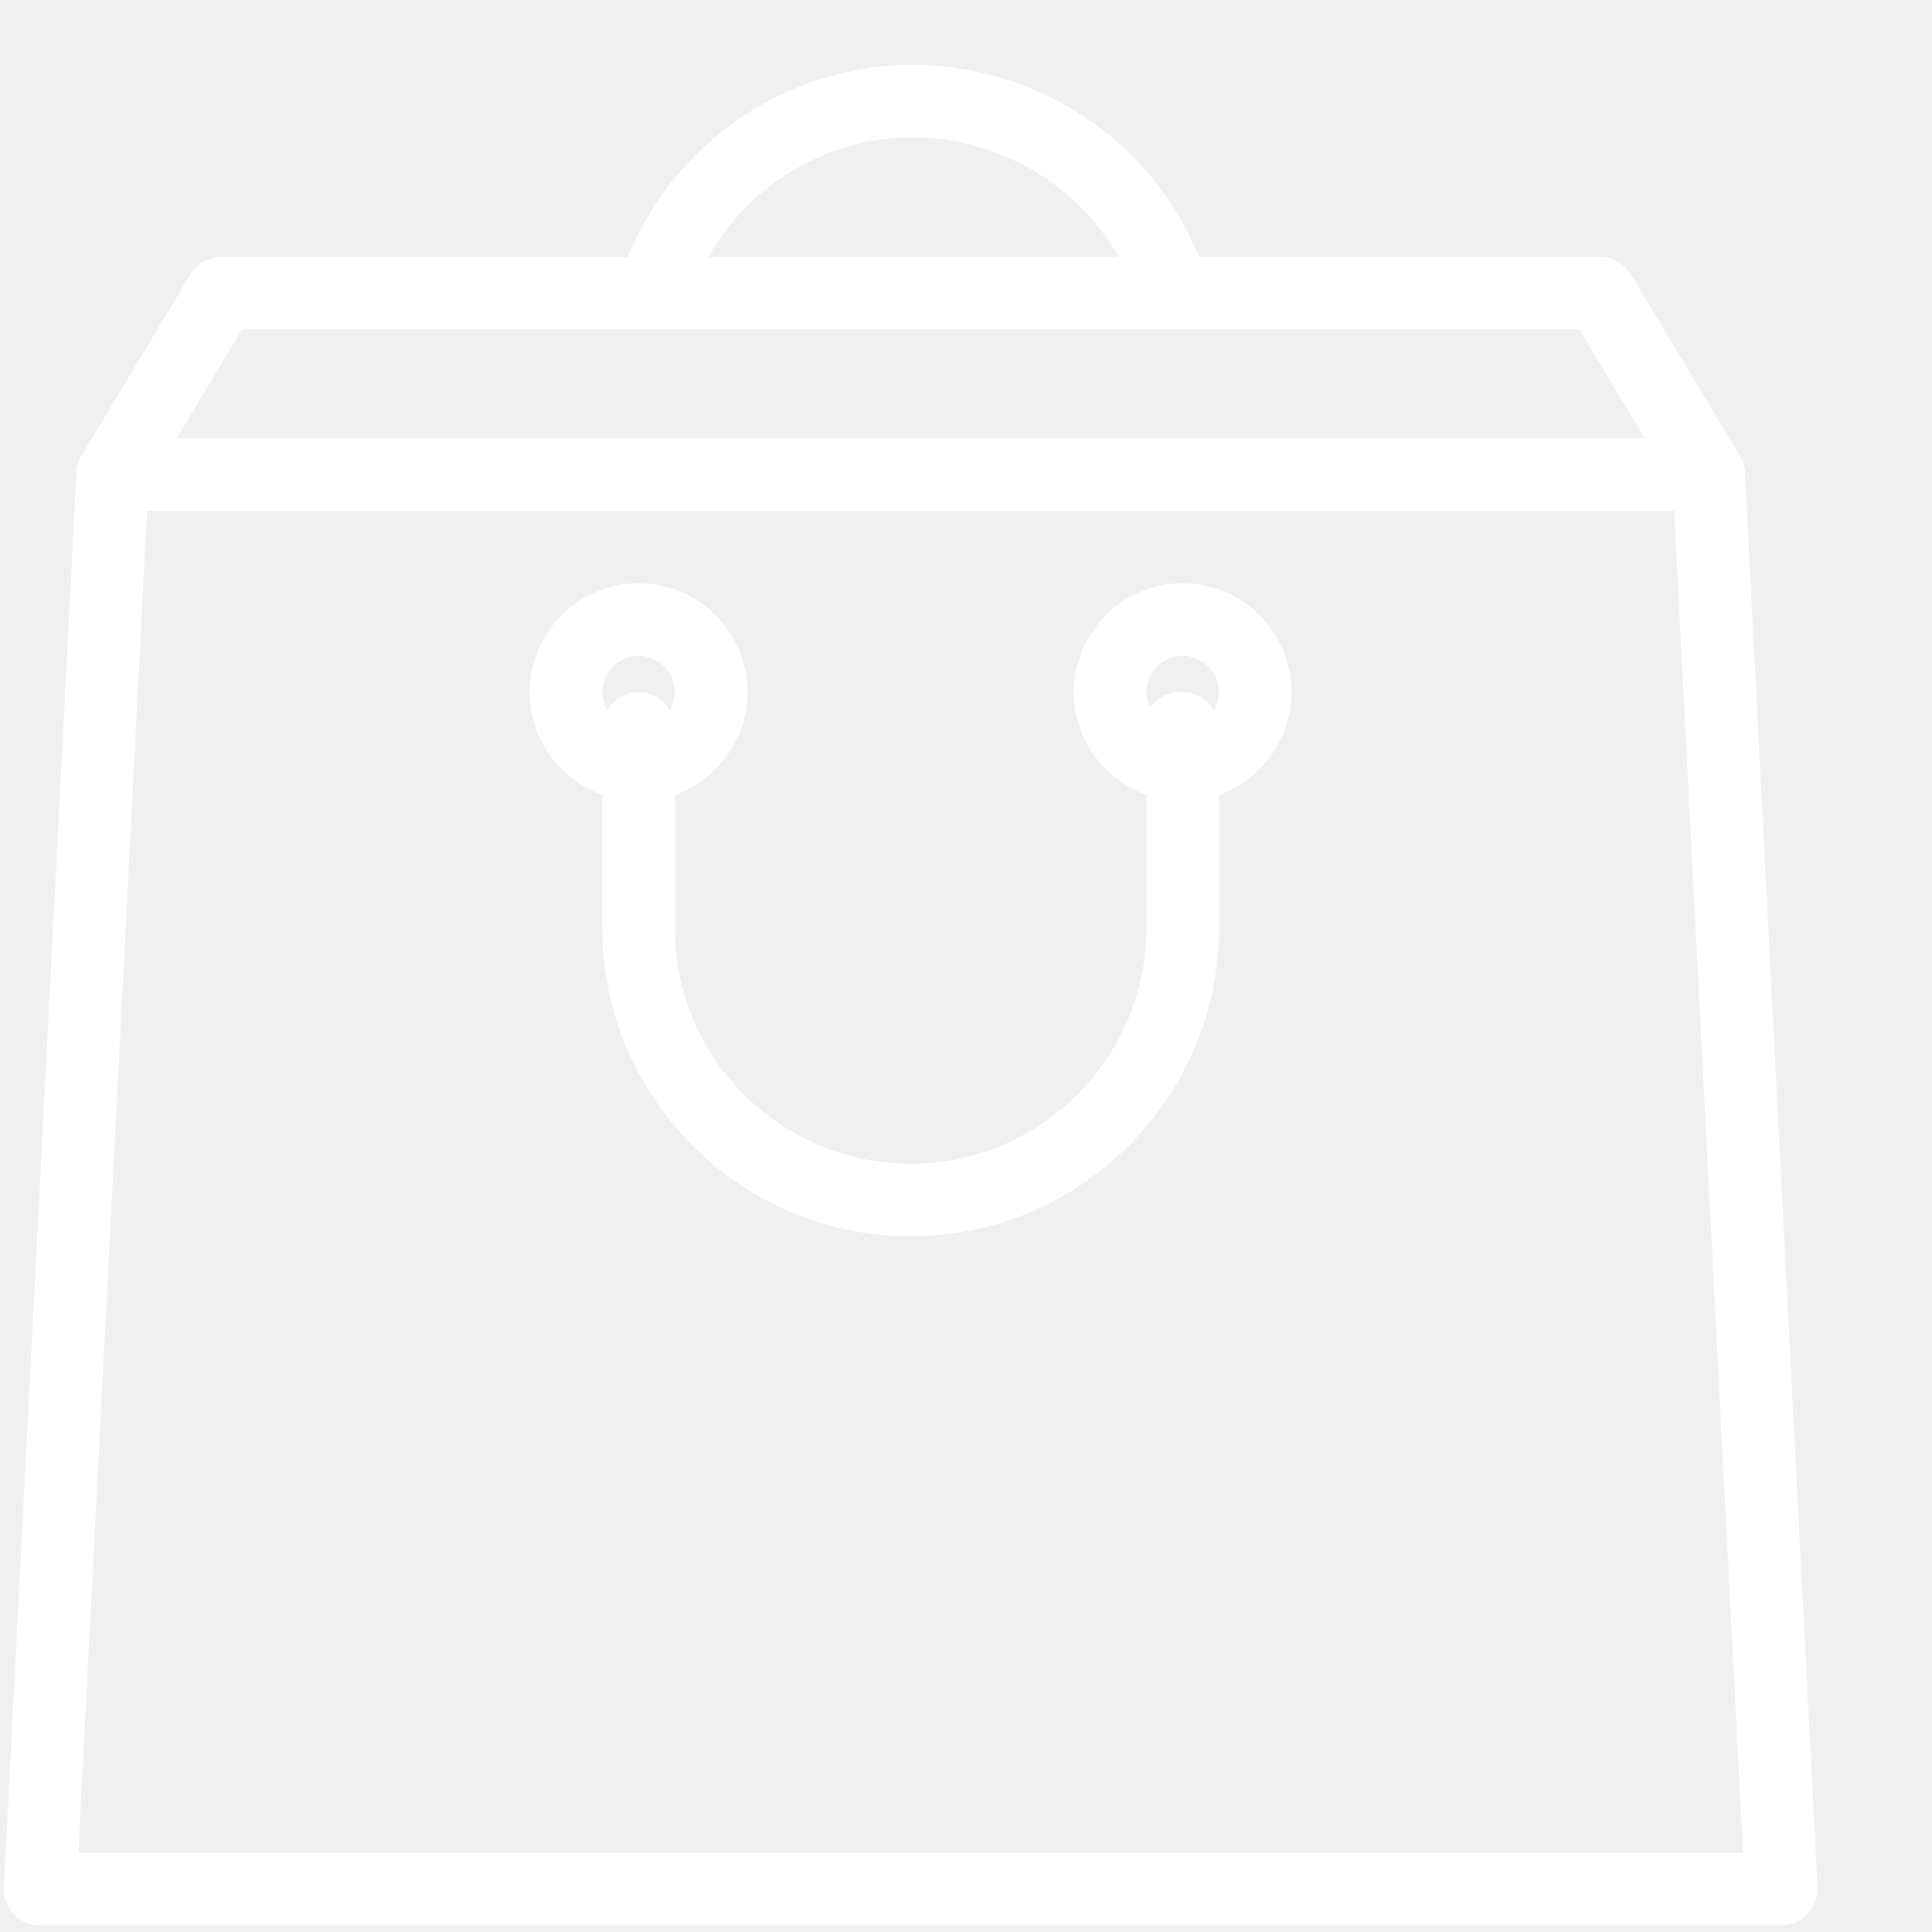
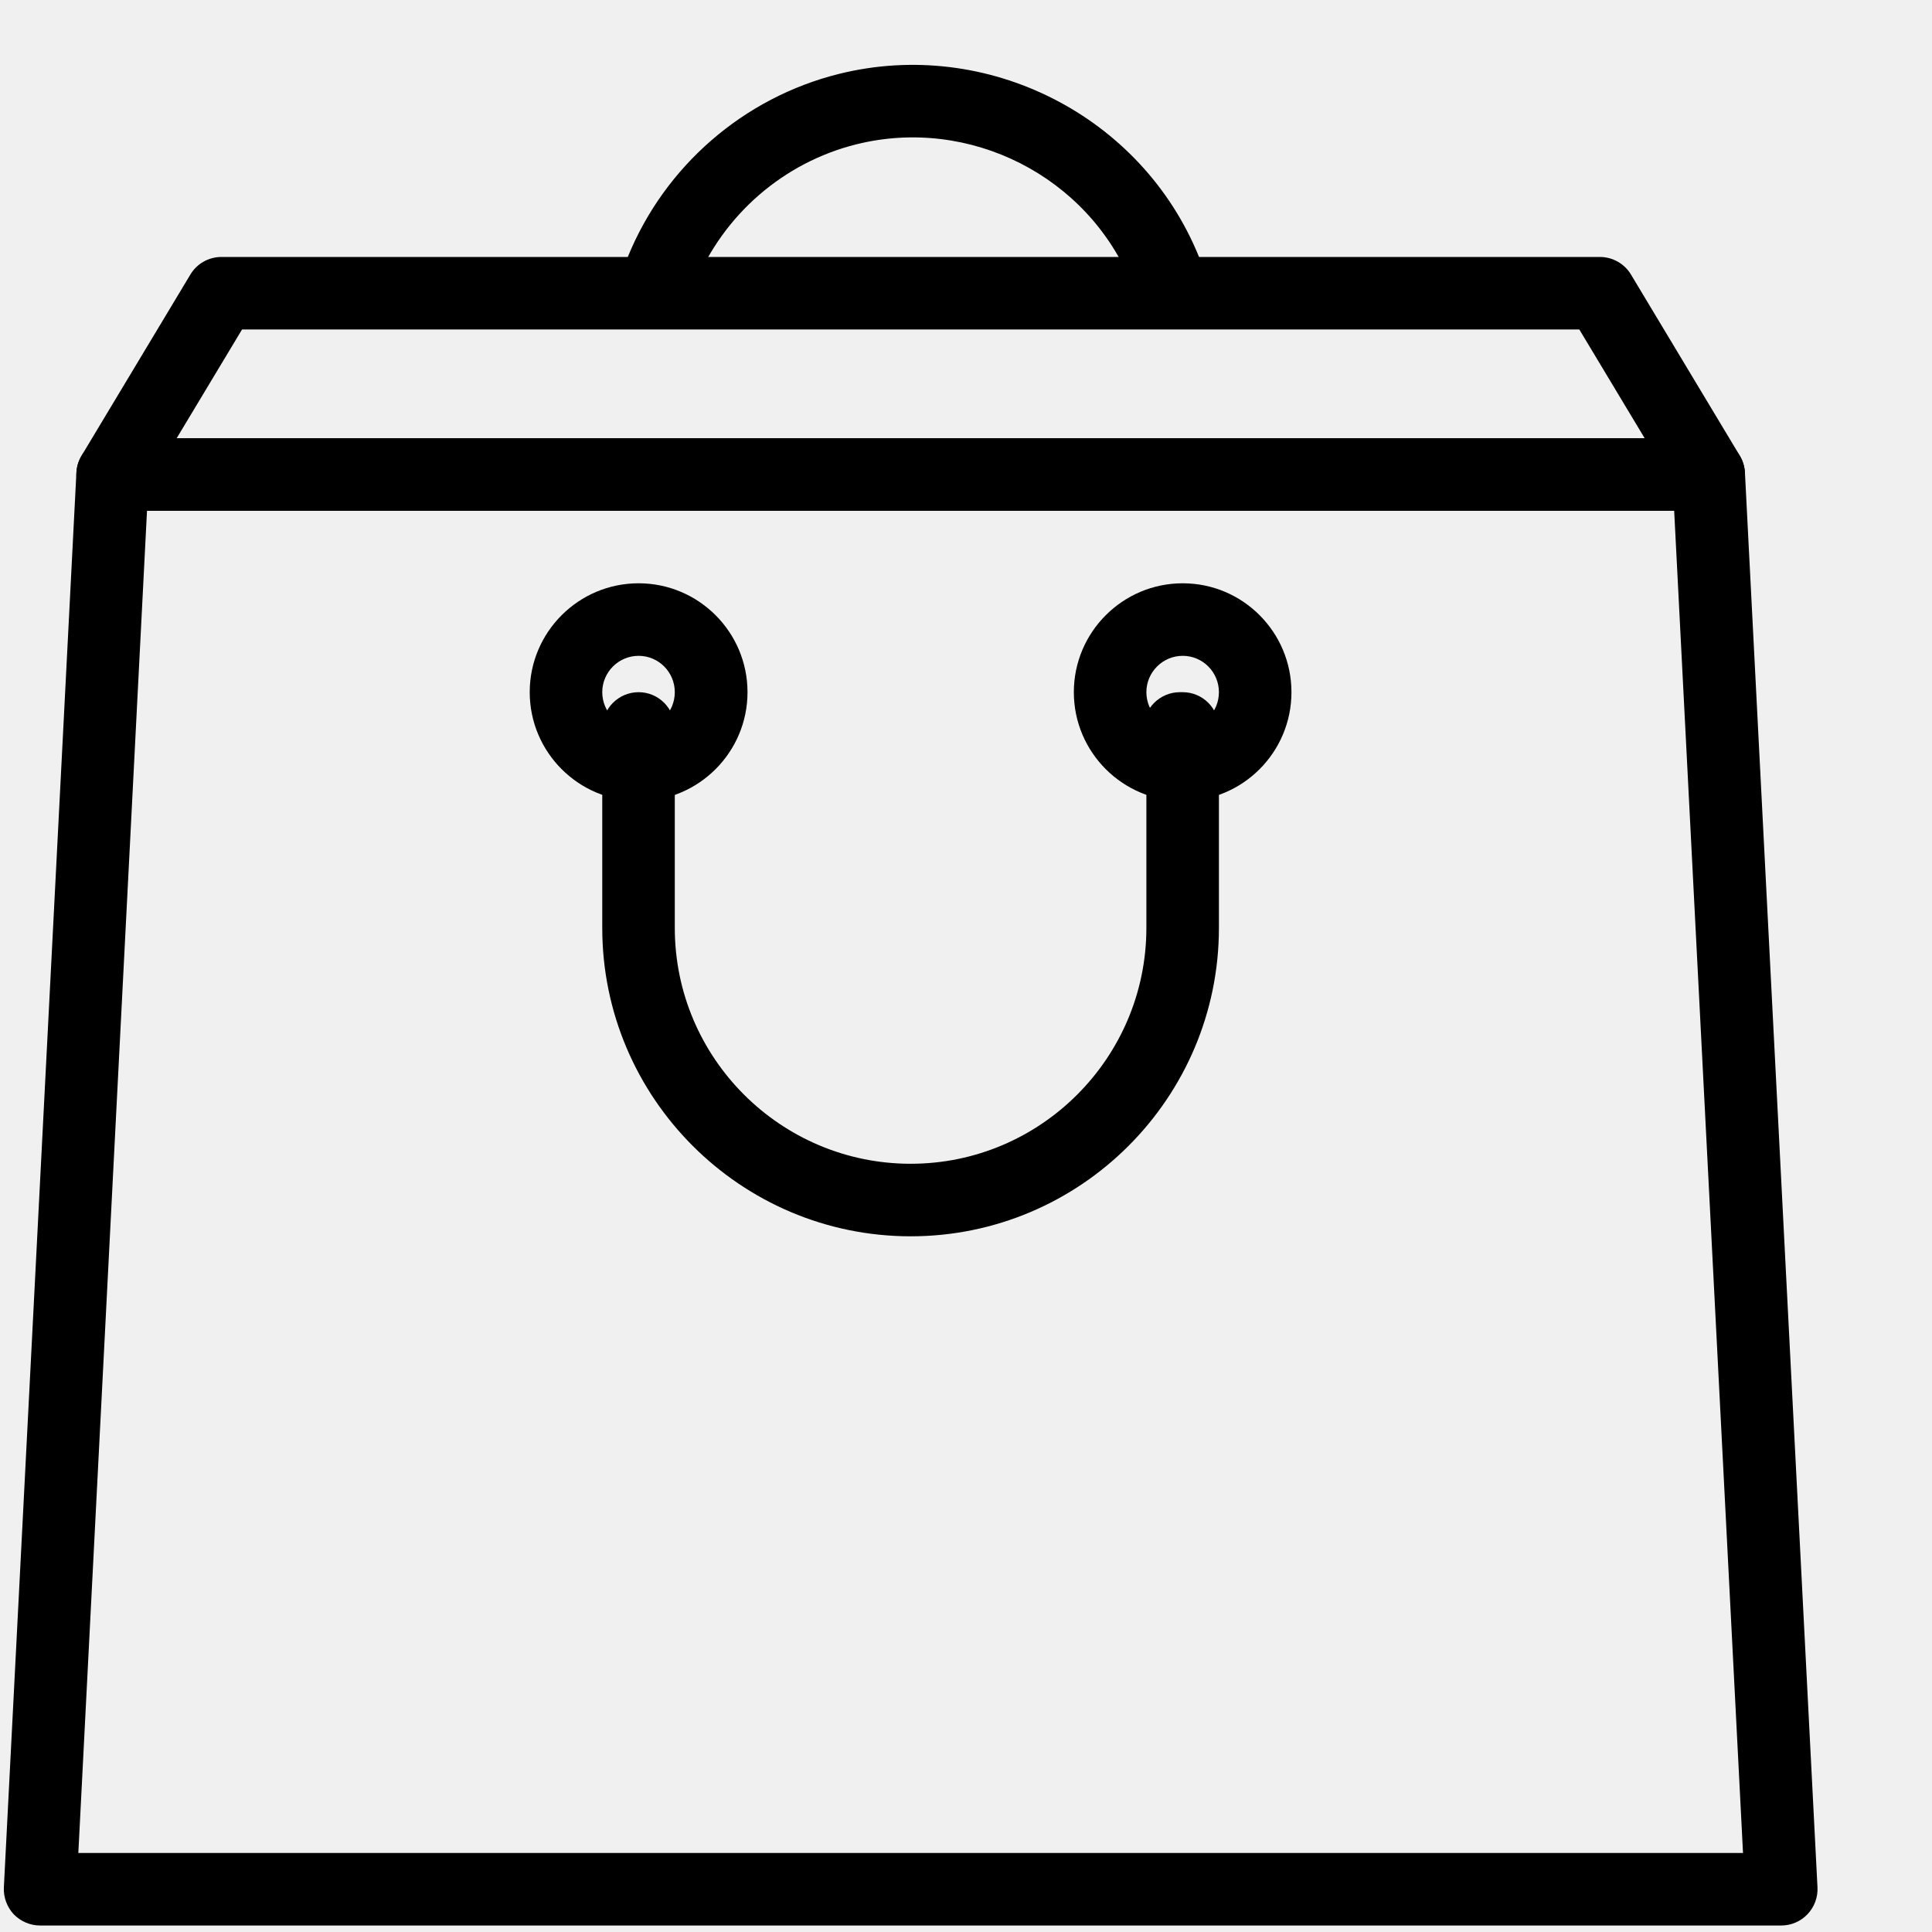
<svg xmlns="http://www.w3.org/2000/svg" width="11px" height="11px" viewBox="0 0 11 11" version="1.1">
  <defs />
  <g id="Welcome" stroke="none" stroke-width="1" fill="none" fill-rule="evenodd">
-     <g id="Product-Detail-Page" transform="translate(-1251, -484)" fill="#FFFFFF" fill-rule="nonzero">
+     <g id="Product-Detail-Page" transform="translate(-1251, -484)" fill="#000000" fill-rule="nonzero">
      <g id="Wishlist-and-Add-Icon" transform="translate(935, 472)">
        <g id="add-to-bag" transform="translate(289, 0)">
          <g id="Empty-Shopping-Bag" transform="translate(27, 12)">
            <path d="M6.72,1.867 C6.598,1.008 5.851,0.361 4.982,0.361 C4.424,0.361 3.894,0.63 3.564,1.082 C3.497,1.174 3.517,1.303 3.609,1.371 C3.701,1.438 3.83,1.418 3.897,1.326 C4.15,0.98 4.555,0.774 4.982,0.774 C5.646,0.774 6.218,1.269 6.311,1.925 C6.326,2.028 6.414,2.102 6.515,2.102 C6.525,2.102 6.535,2.102 6.545,2.1 C6.658,2.084 6.736,1.98 6.72,1.867 Z" id="Shape" transform="translate(5.123261, 1.231655) rotate(-14) translate(-5.123261, -1.231655) " />
            <path d="M9.906,2.595 L9.286,1.563 C9.249,1.501 9.181,1.463 9.109,1.463 L2.404,1.463 C2.29,1.463 2.29,1.876 2.404,1.876 L8.992,1.876 L9.364,2.495 L1.006,2.495 L1.378,1.876 L3.43,1.876 C3.544,1.876 3.544,1.463 3.43,1.463 L1.261,1.463 C1.188,1.463 1.121,1.501 1.084,1.563 L0.464,2.595 C0.426,2.659 0.425,2.739 0.462,2.804 C0.498,2.868 0.567,2.908 0.641,2.908 L9.728,2.908 C9.803,2.908 9.872,2.868 9.908,2.804 C9.945,2.739 9.944,2.659 9.906,2.595 Z" id="Shape" />
            <path d="M9.935,2.691 C9.929,2.581 9.839,2.495 9.729,2.495 L0.641,2.495 C0.531,2.495 0.441,2.581 0.435,2.691 L0.022,10.746 C0.019,10.802 0.04,10.858 0.078,10.899 C0.118,10.94 0.172,10.963 0.228,10.963 L10.142,10.963 C10.198,10.963 10.252,10.94 10.291,10.899 C10.33,10.858 10.351,10.802 10.348,10.746 L9.935,2.691 Z M0.446,10.55 L0.837,2.908 L9.532,2.908 L9.924,10.55 L0.446,10.55 Z" id="Shape" />
            <path d="M6.734,3.321 C6.392,3.321 6.114,3.599 6.114,3.941 C6.114,4.283 6.392,4.561 6.734,4.561 C7.076,4.561 7.353,4.283 7.353,3.941 C7.353,3.599 7.076,3.321 6.734,3.321 Z M6.734,4.148 C6.62,4.148 6.527,4.055 6.527,3.941 C6.527,3.827 6.62,3.734 6.734,3.734 C6.848,3.734 6.94,3.827 6.94,3.941 C6.94,4.055 6.848,4.148 6.734,4.148 Z" id="Shape" />
            <path d="M3.636,3.321 C3.294,3.321 3.016,3.599 3.016,3.941 C3.016,4.283 3.294,4.561 3.636,4.561 C3.978,4.561 4.256,4.283 4.256,3.941 C4.256,3.599 3.978,3.321 3.636,3.321 Z M3.636,4.148 C3.522,4.148 3.429,4.055 3.429,3.941 C3.429,3.827 3.522,3.734 3.636,3.734 C3.75,3.734 3.842,3.827 3.842,3.941 C3.842,4.055 3.75,4.148 3.636,4.148 Z" id="Shape" />
            <path d="M6.734,3.941 L6.718,3.941 C6.604,3.941 6.511,4.033 6.511,4.147 C6.511,4.176 6.517,4.203 6.527,4.227 L6.527,5.283 C6.527,6.023 5.925,6.626 5.185,6.626 C4.445,6.626 3.842,6.024 3.842,5.283 L3.842,4.148 C3.842,4.034 3.75,3.941 3.636,3.941 C3.522,3.941 3.429,4.034 3.429,4.148 L3.429,5.283 C3.429,6.251 4.217,7.039 5.185,7.039 C6.153,7.039 6.94,6.251 6.94,5.283 L6.94,4.148 C6.94,4.034 6.848,3.941 6.734,3.941 Z" id="Shape" />
          </g>
        </g>
      </g>
    </g>
  </g>
</svg>
